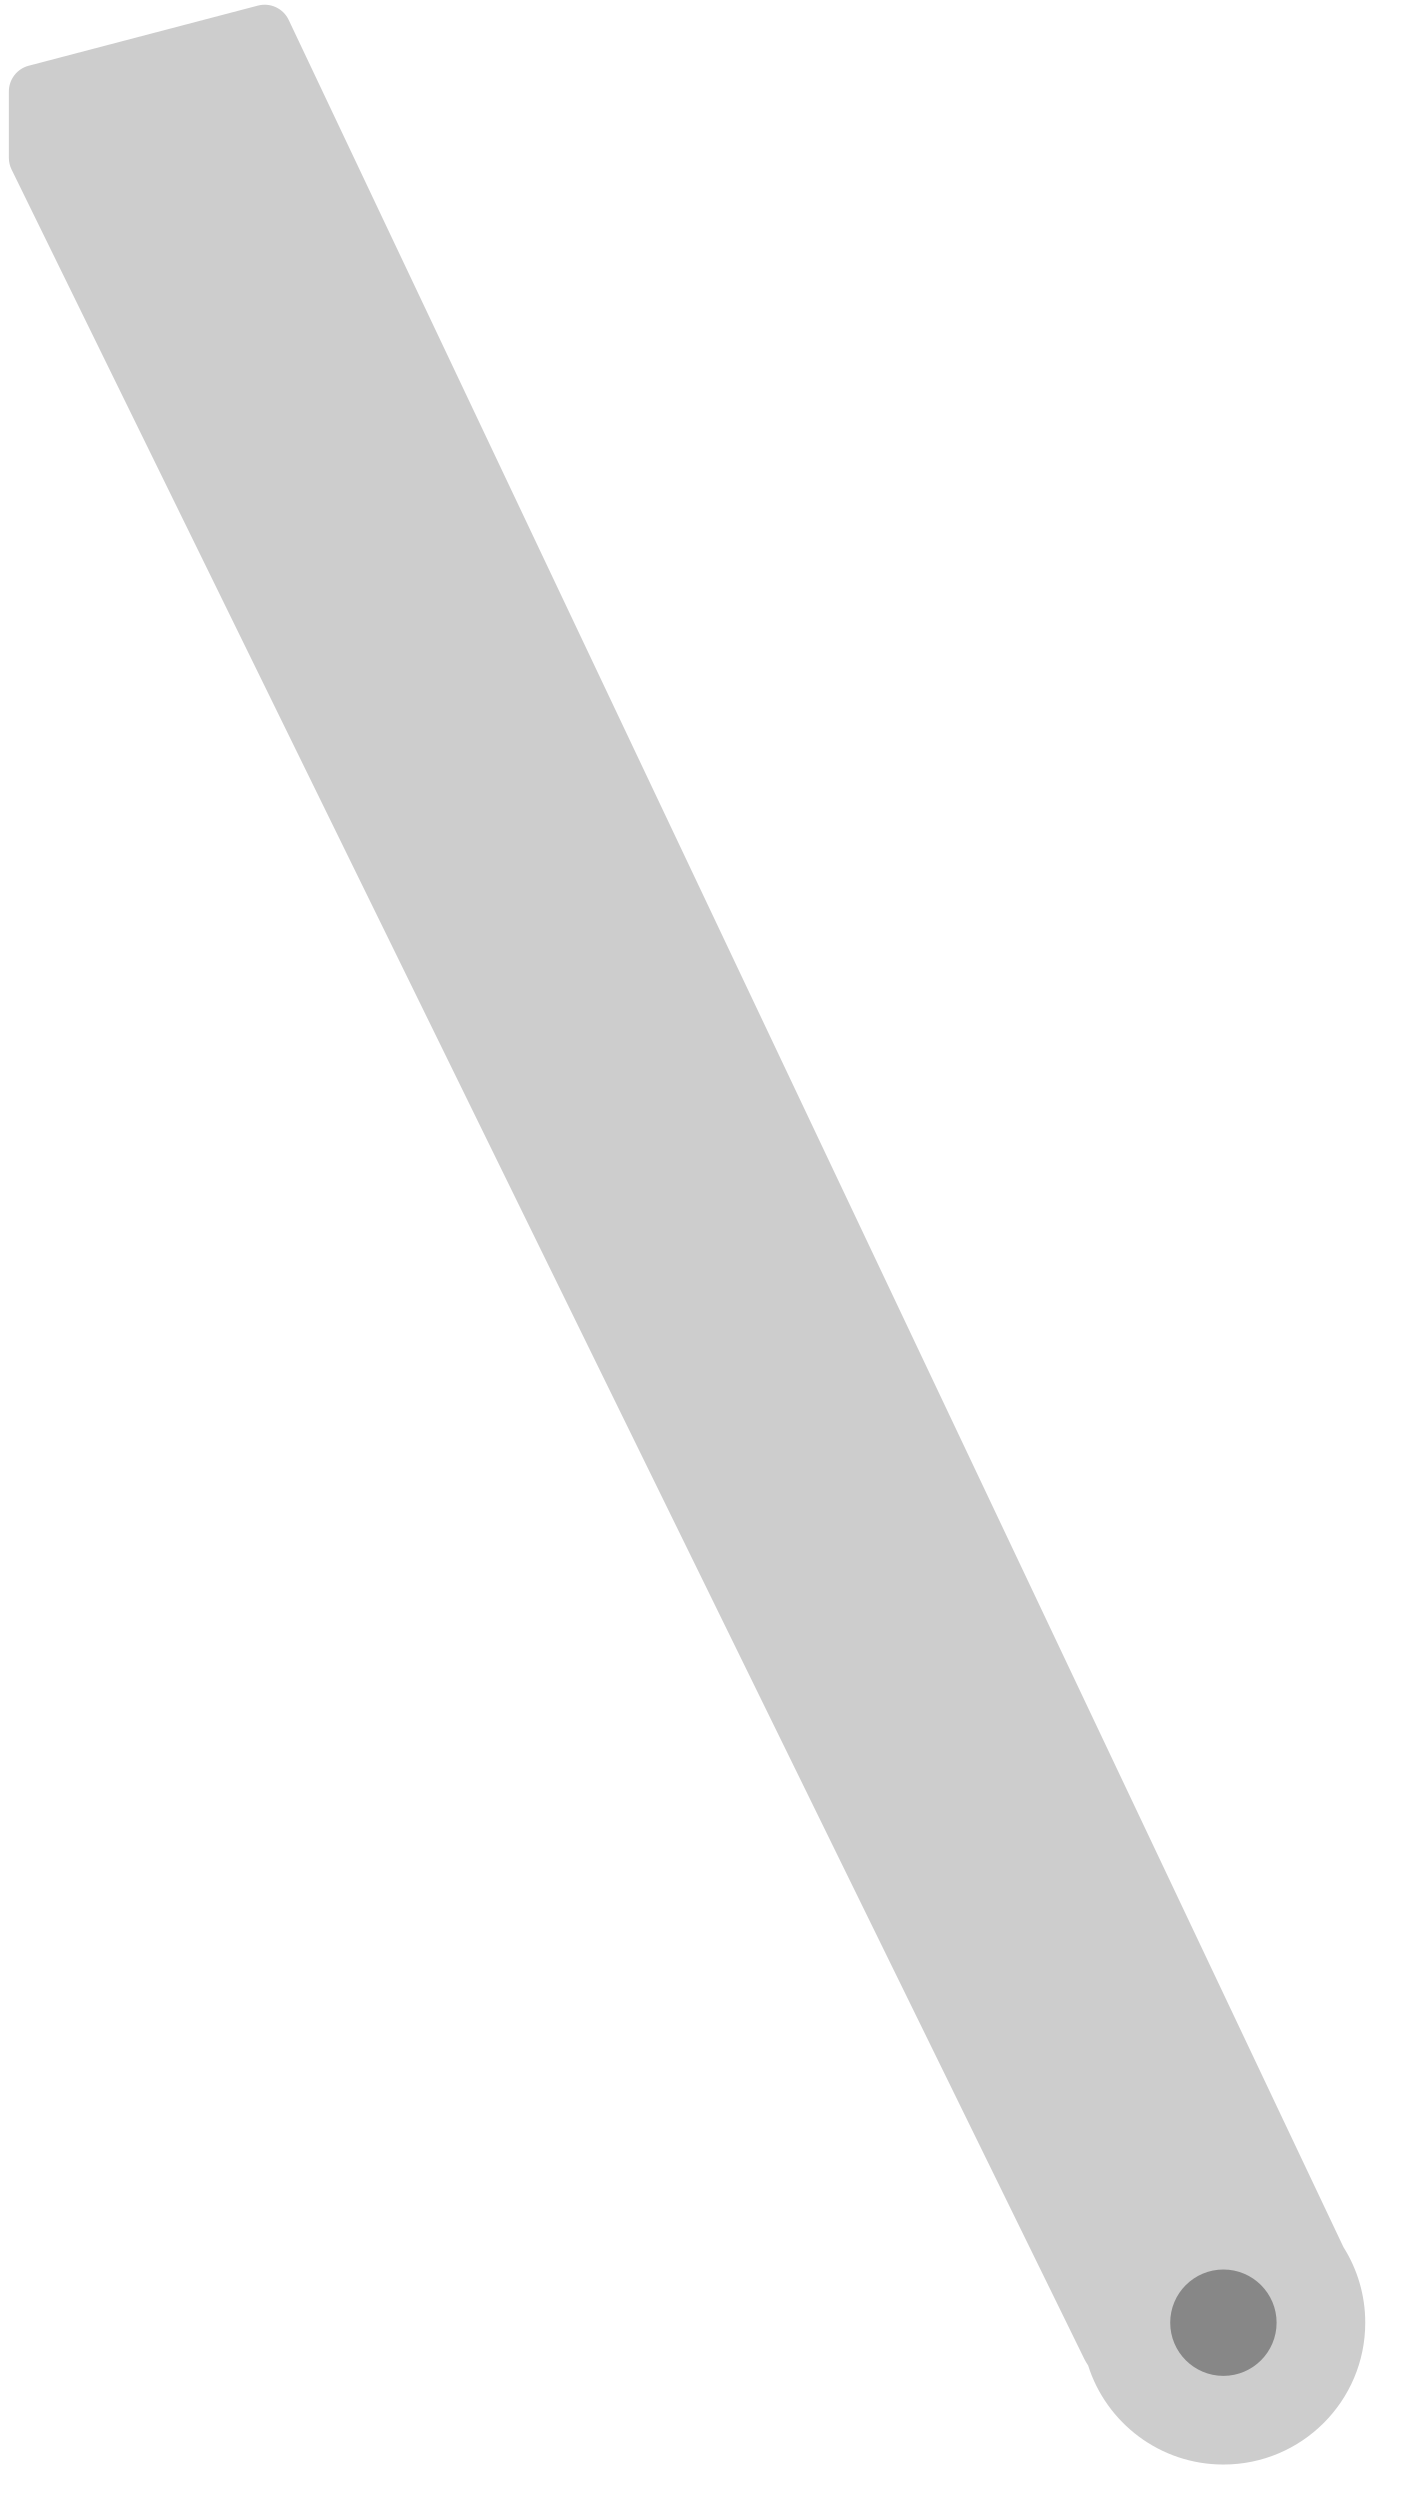
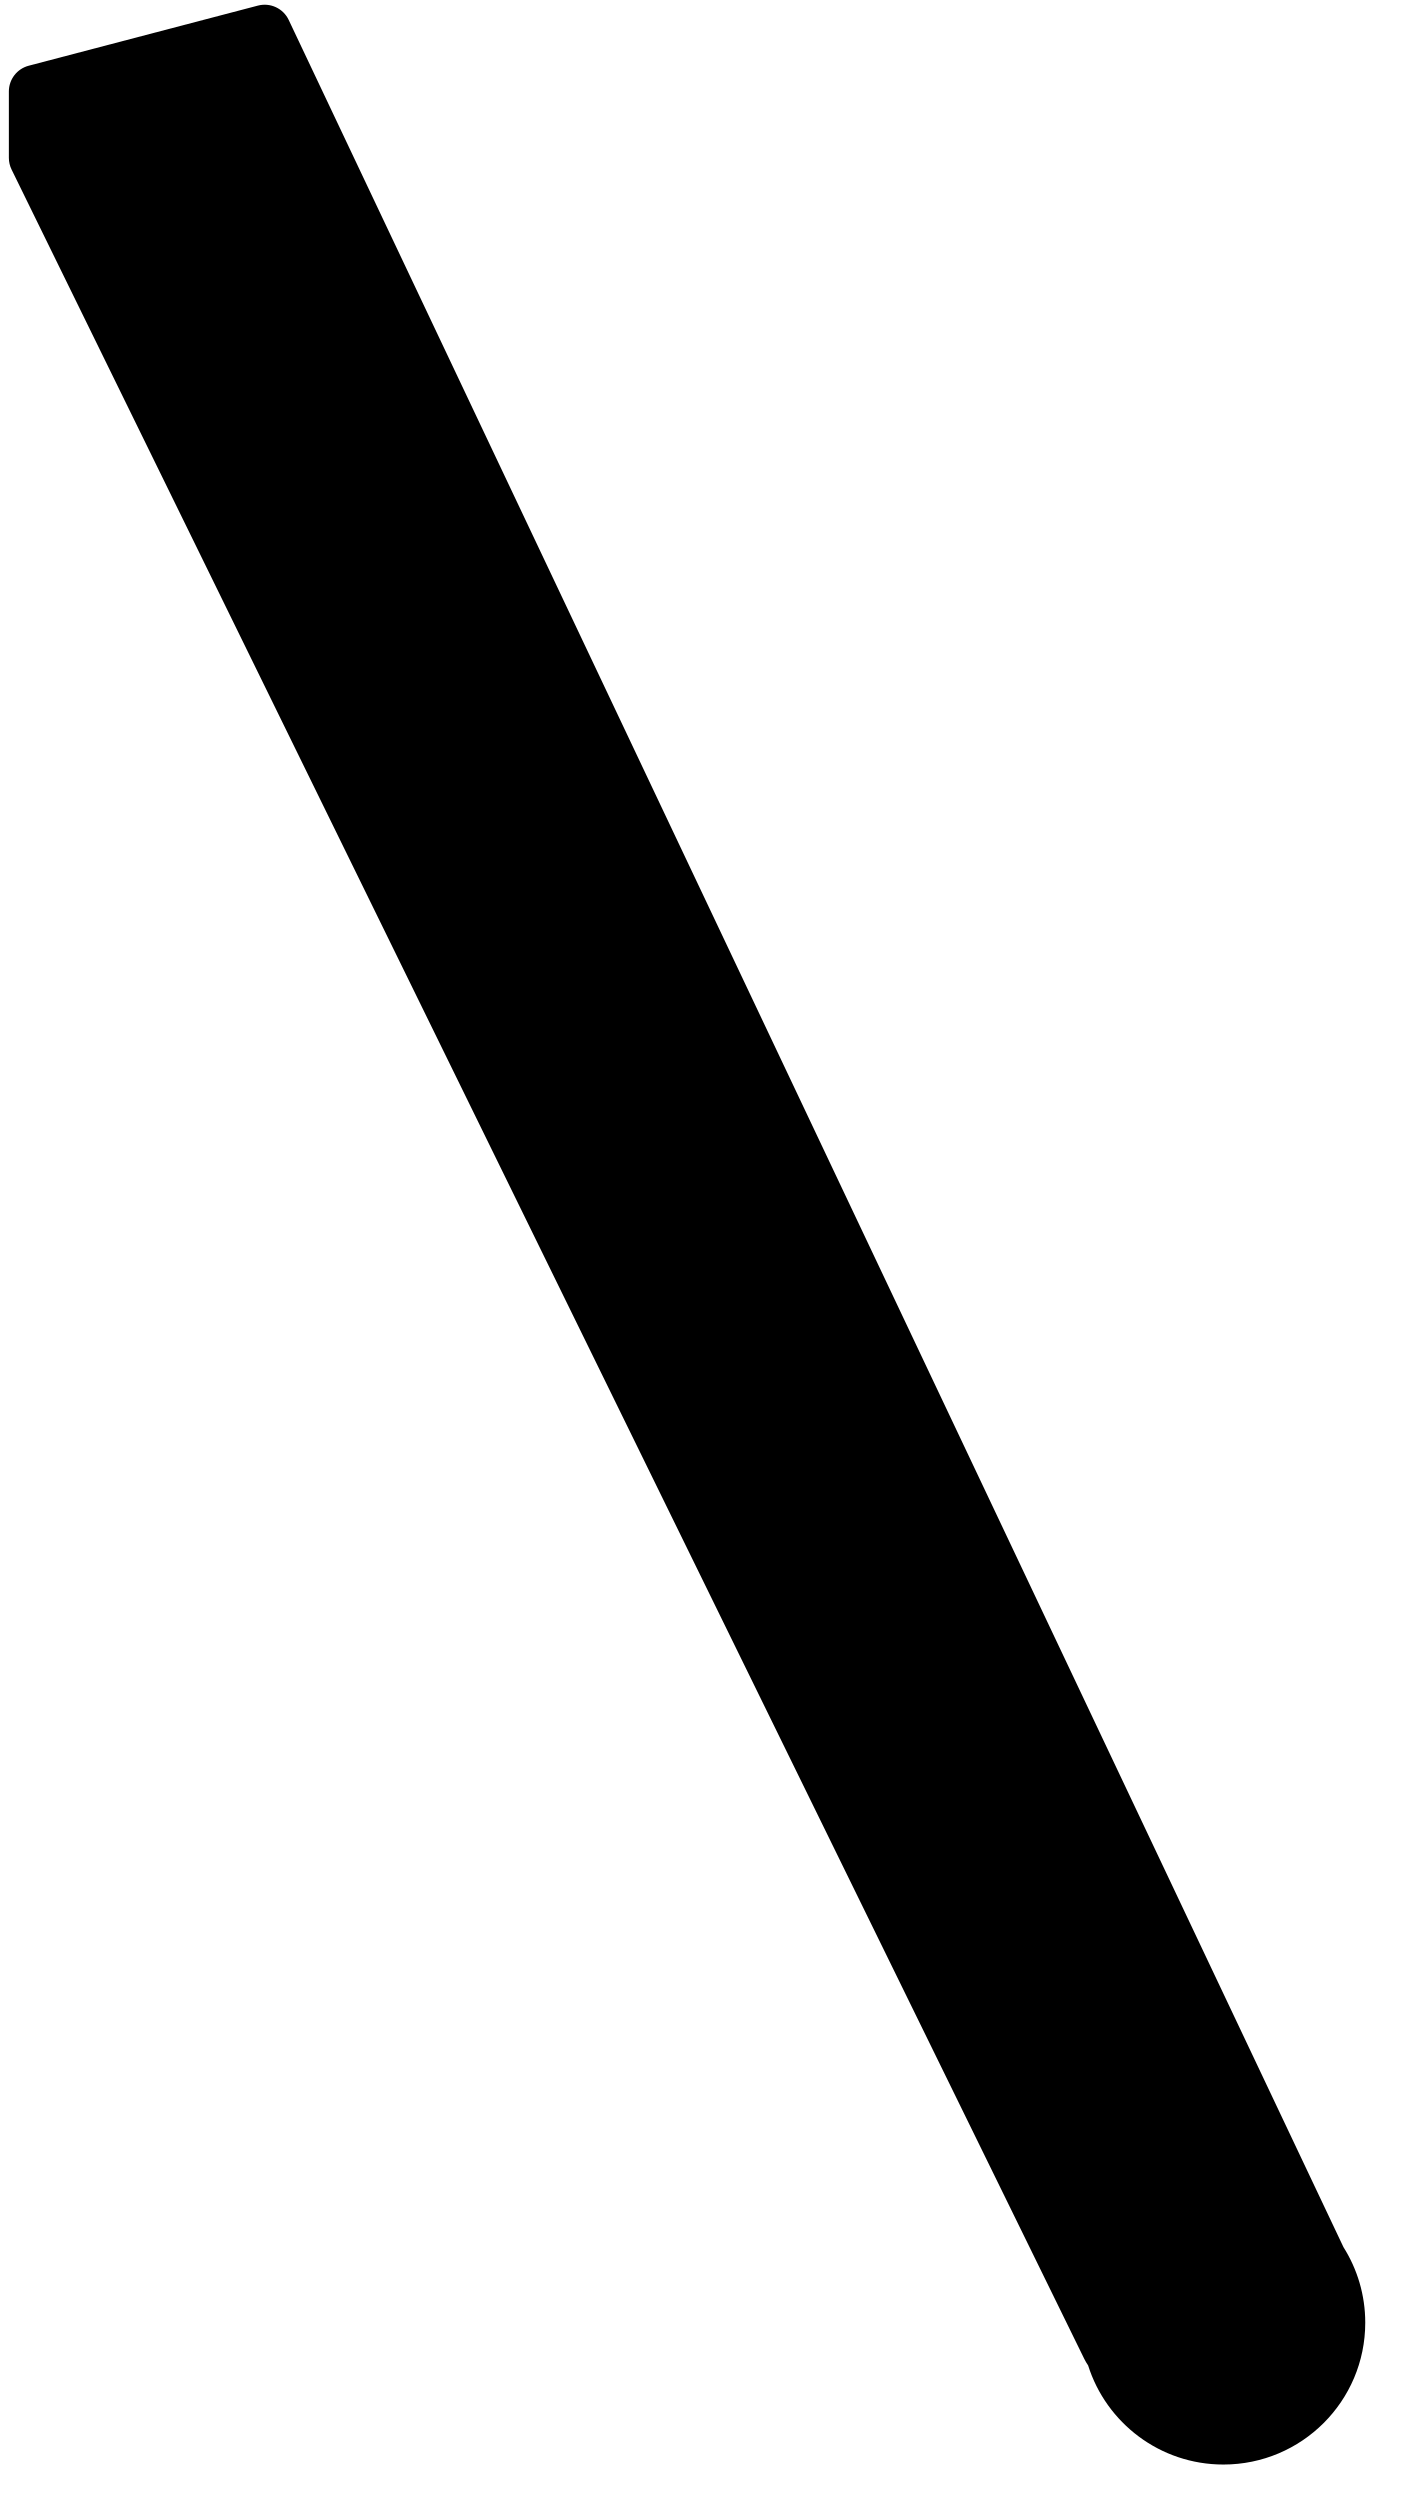
<svg xmlns="http://www.w3.org/2000/svg" preserveAspectRatio="none" overflow="visible" style="display: block;" width="160" height="282" viewBox="0 0 160 282" fill="none">
  <g id="åå">
-     <path id="Union" d="M29.093 0.632C30.489 0.265 31.948 0.945 32.565 2.249L151.542 253.476C153.099 255.944 154 258.866 154 262C154 270.836 146.837 278 138 278C130.843 278 124.784 273.3 122.739 266.819C122.575 266.58 122.426 266.329 122.298 266.067L1.306 19.125C1.104 18.714 1 18.262 1 17.804V10.314C1 8.951 1.92 7.759 3.239 7.413L29.093 0.632Z" fill="#CDCDCD" />
-     <circle id="æ¡¶è½´æ" cx="138" cy="262" r="6" fill="#878787" />
+     <path id="Union" d="M29.093 0.632C30.489 0.265 31.948 0.945 32.565 2.249L151.542 253.476C153.099 255.944 154 258.866 154 262C154 270.836 146.837 278 138 278C130.843 278 124.784 273.3 122.739 266.819C122.575 266.58 122.426 266.329 122.298 266.067L1.306 19.125C1.104 18.714 1 18.262 1 17.804V10.314C1 8.951 1.92 7.759 3.239 7.413L29.093 0.632Z" fill="black" />
+     <circle id="æ¡¶è½´æ" cx="138" cy="262" r="6" fill="#000000" fill-opacity="0.3" />
  </g>
</svg>
